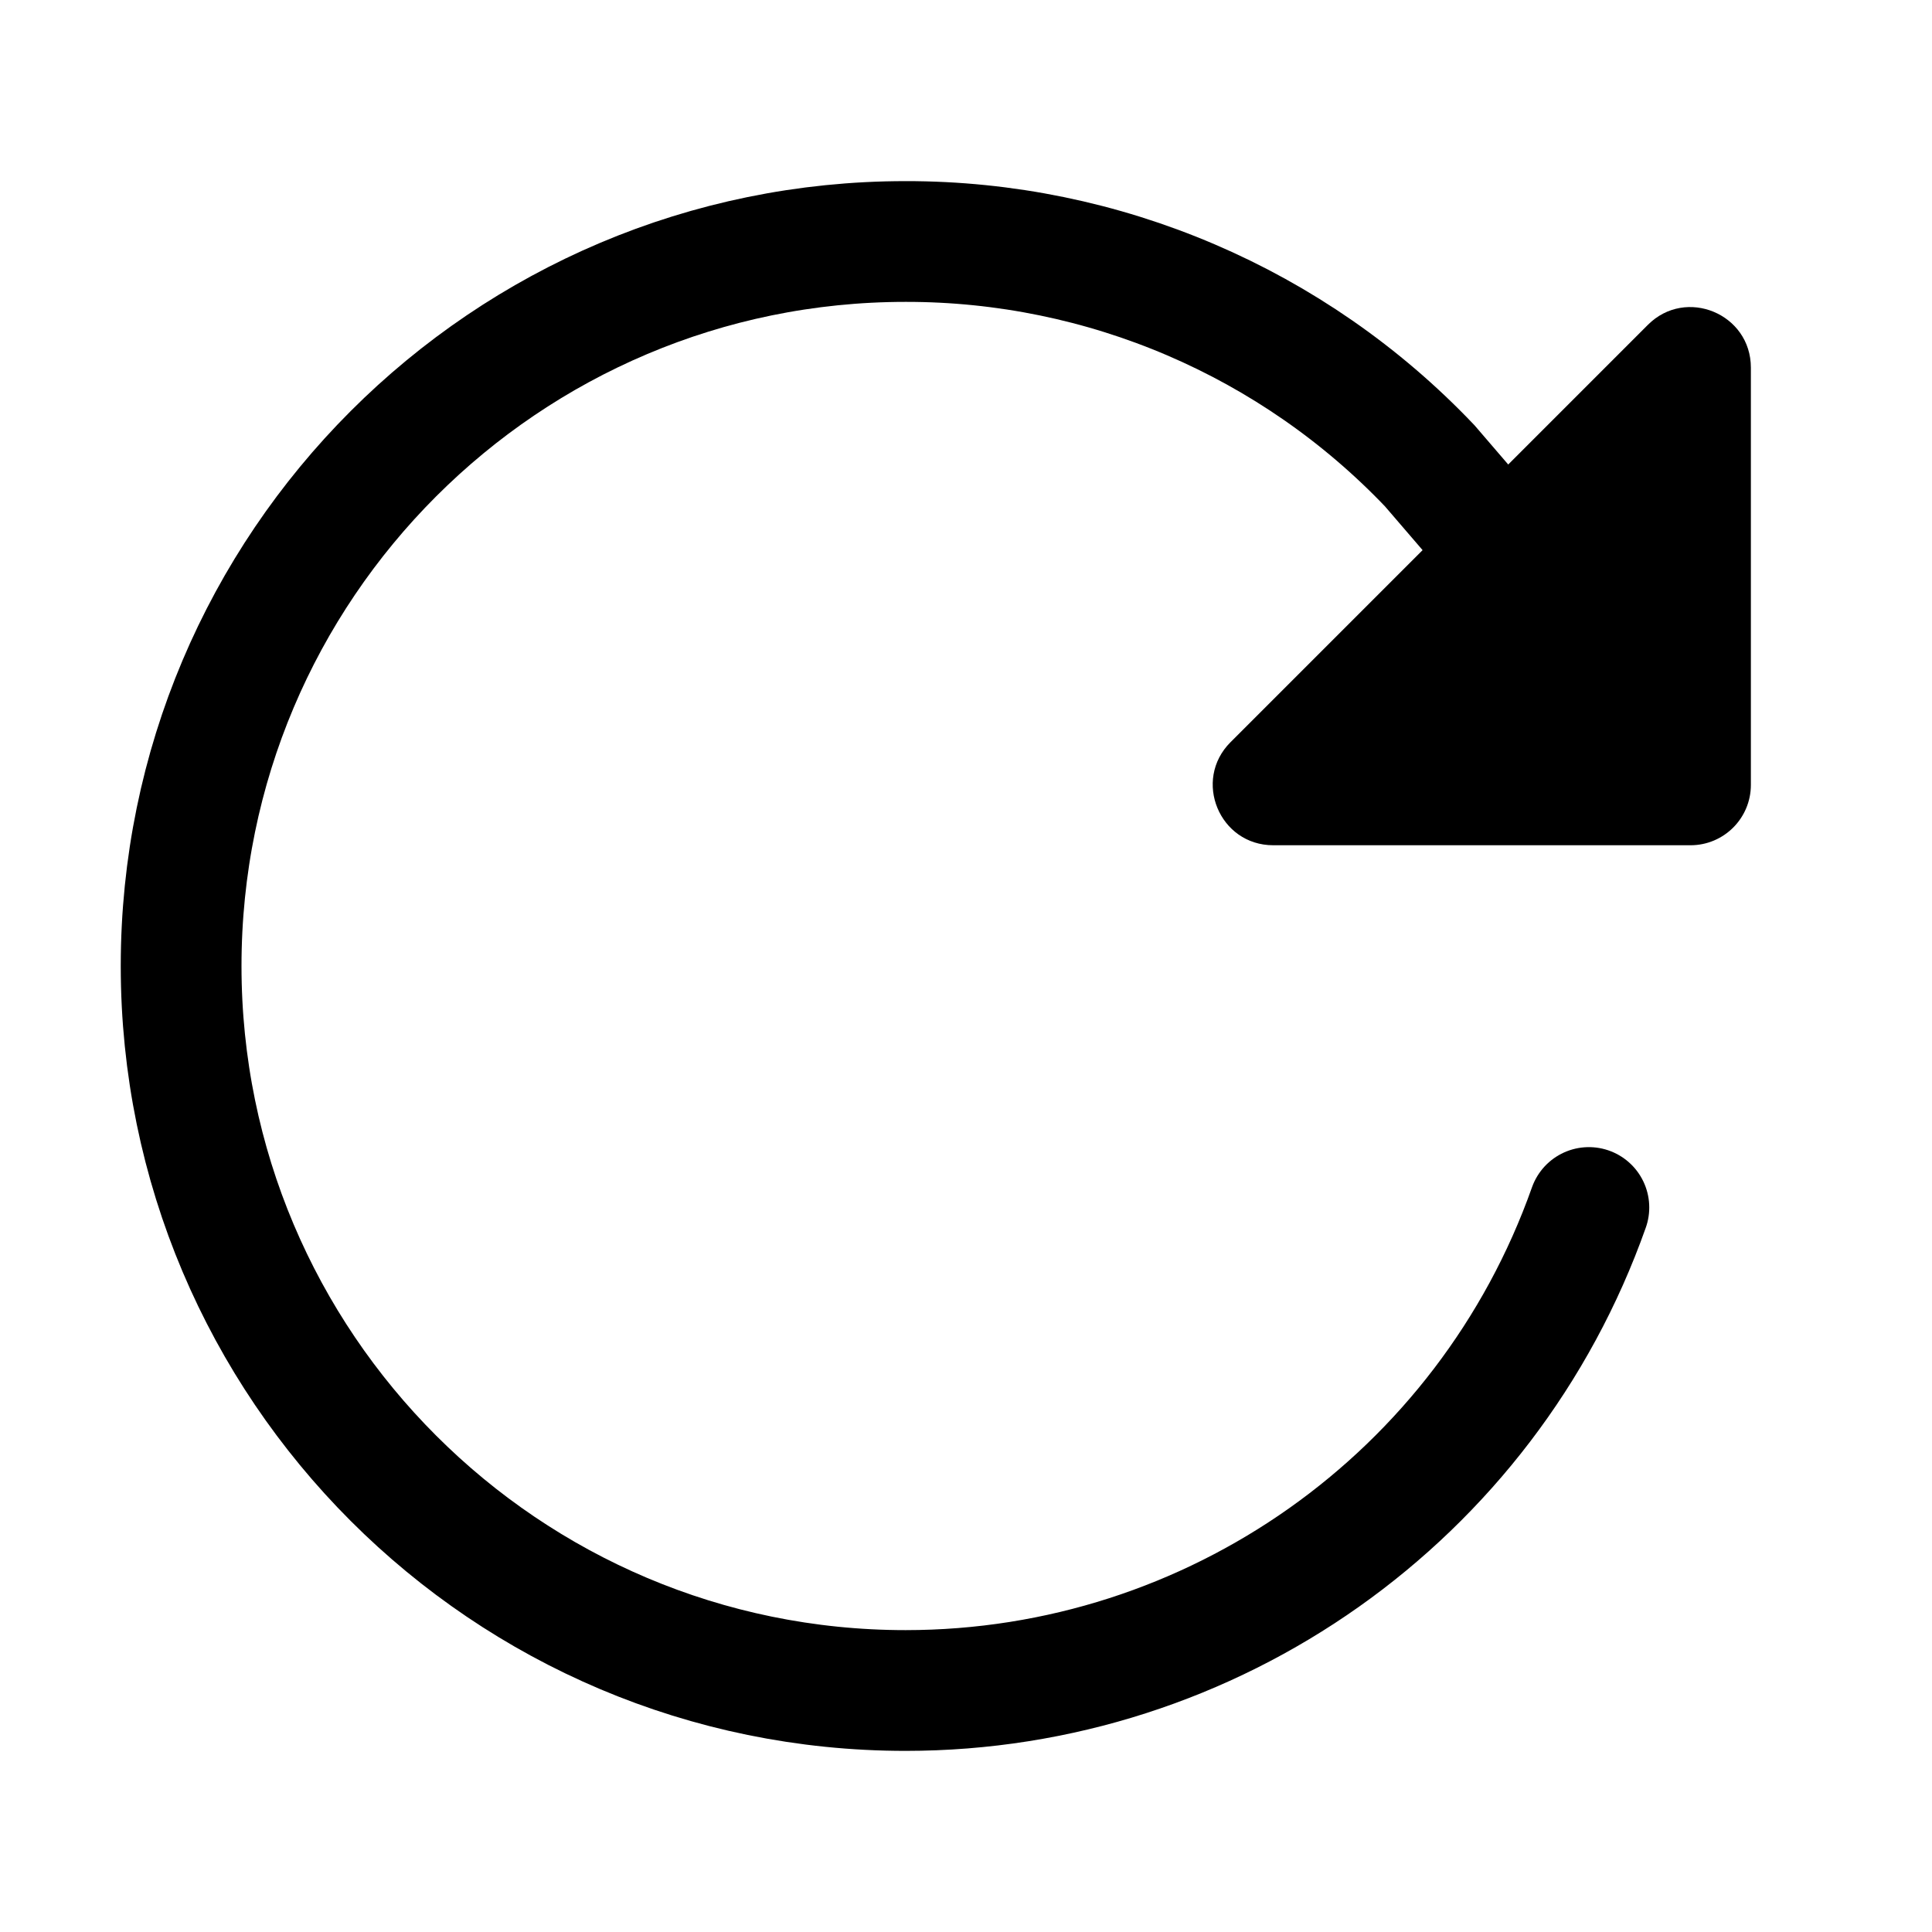
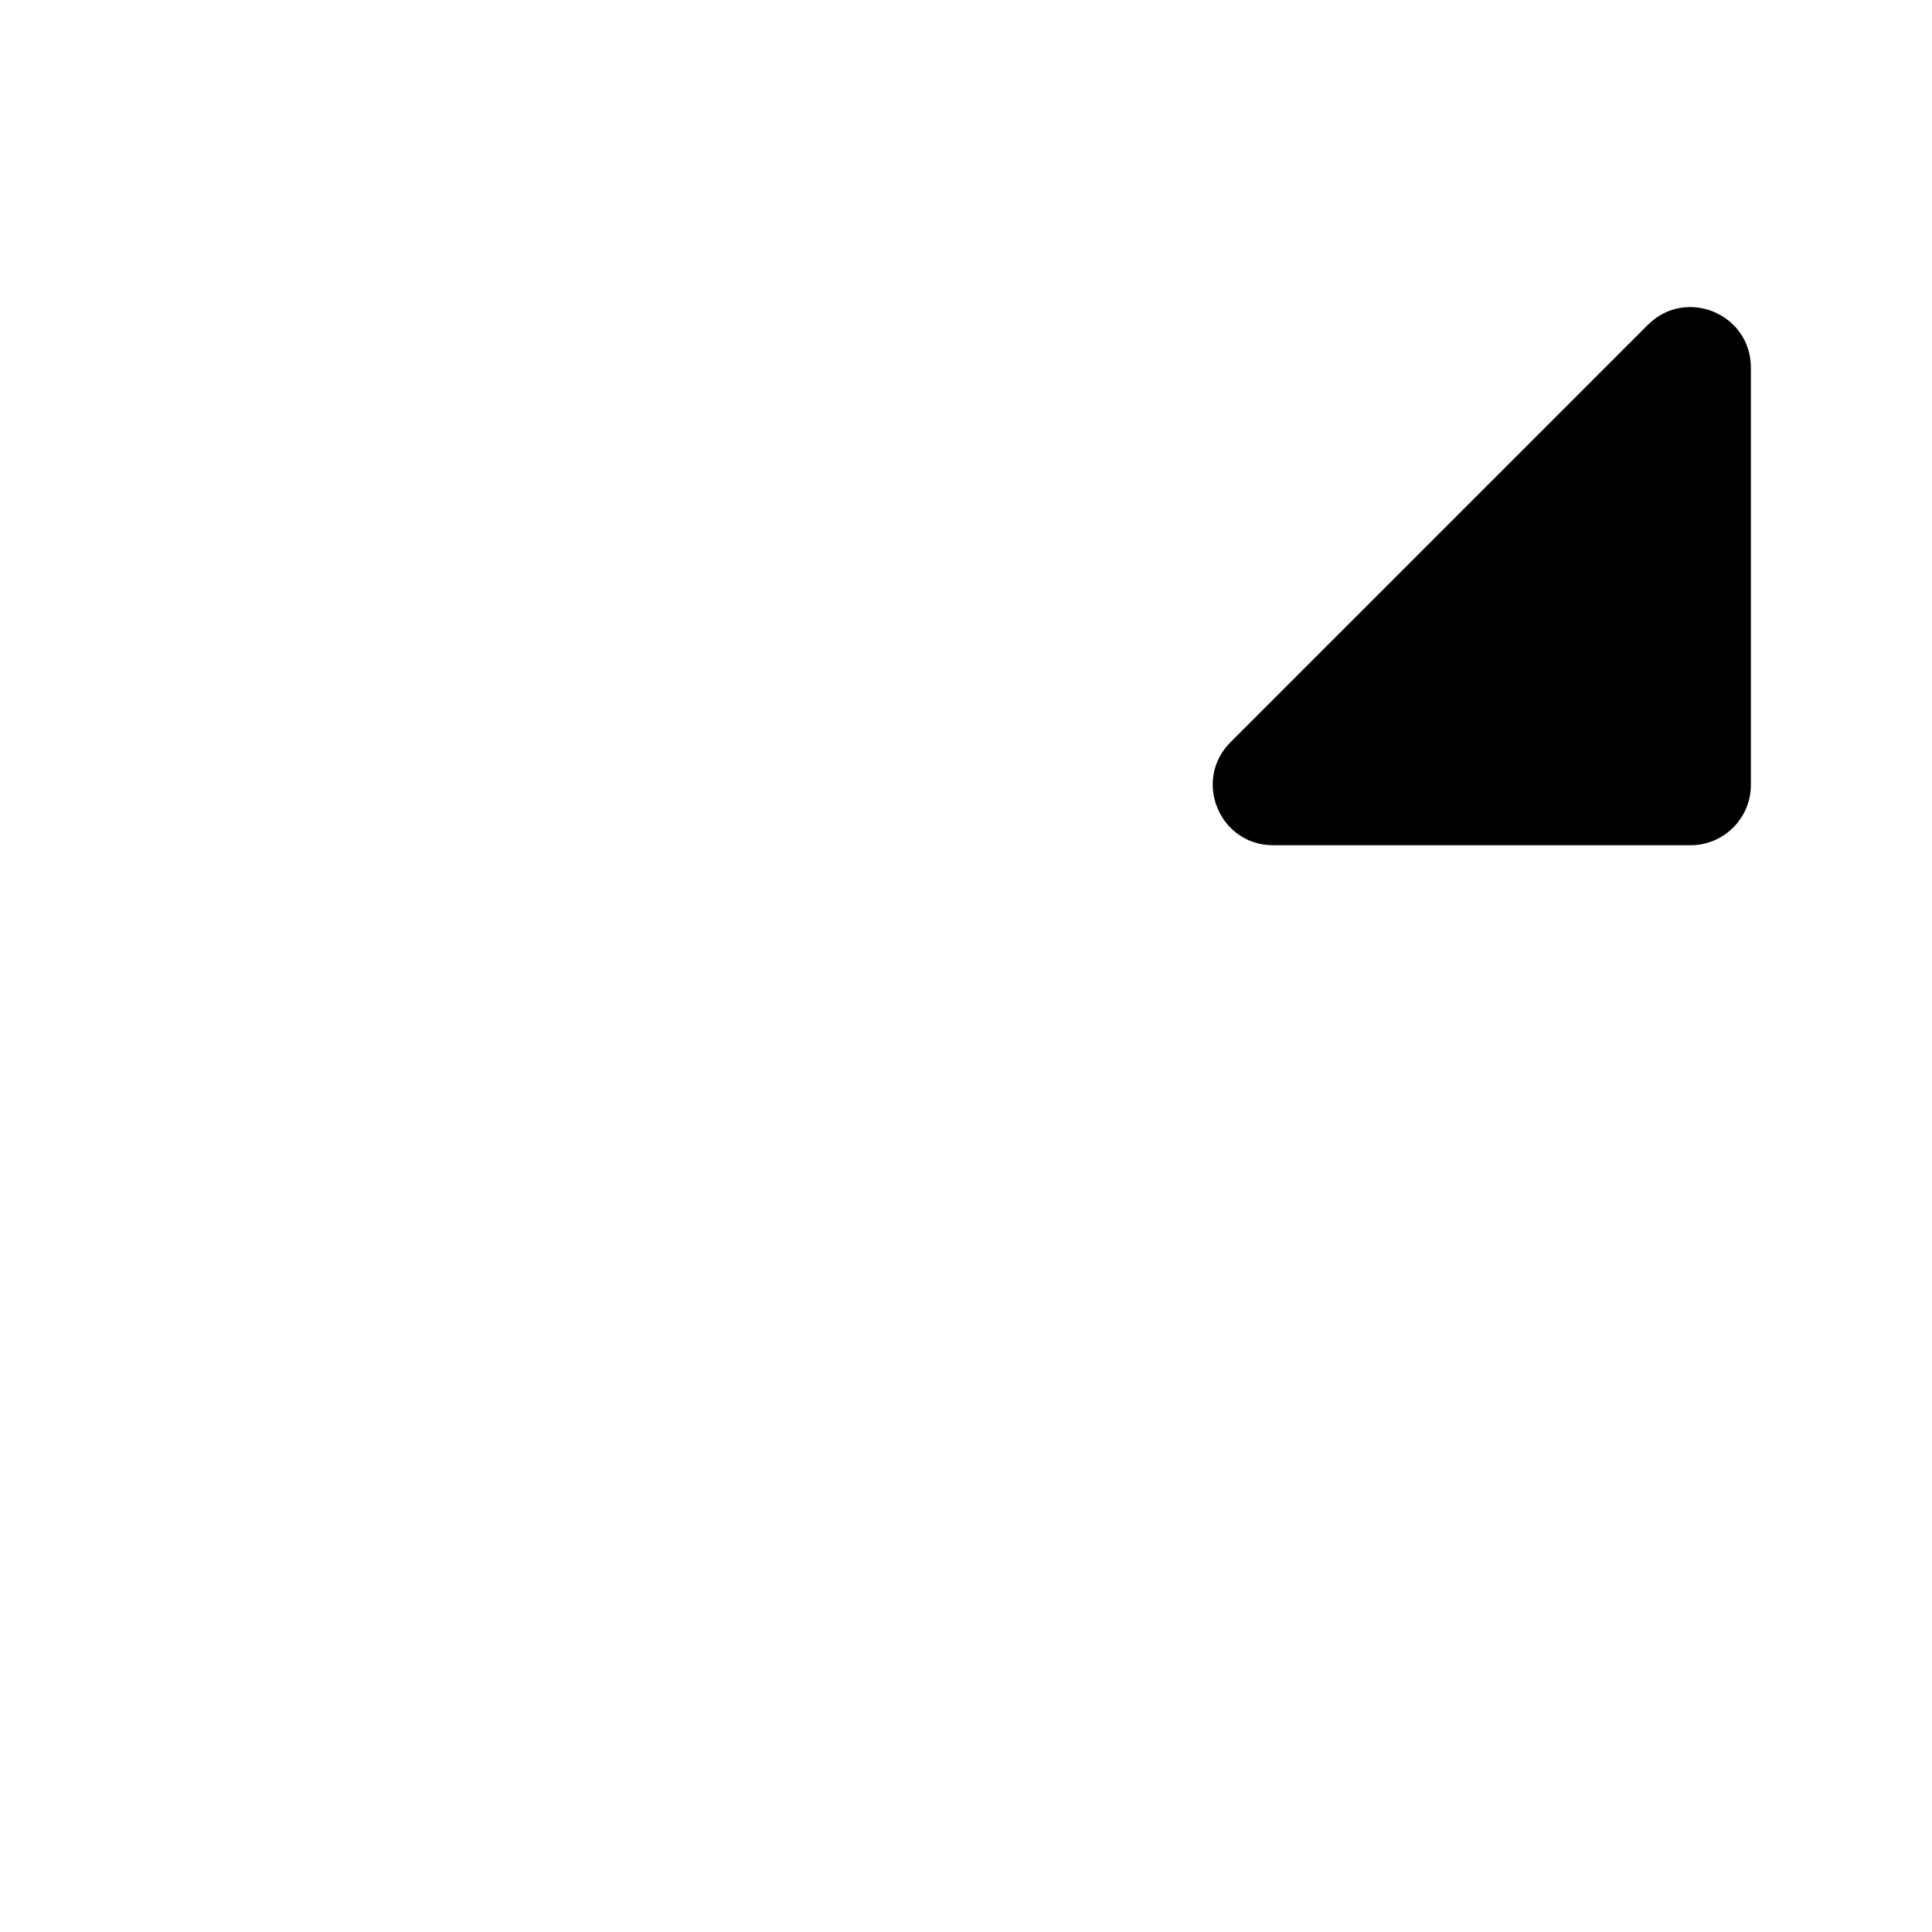
<svg xmlns="http://www.w3.org/2000/svg" width="512" height="512" viewBox="0 0 512 512">
-   <path fill="none" stroke="#000000" stroke-linecap="round" stroke-miterlimit="10" stroke-width="32" d="m400 148l-21.12-24.57A191.43 191.43 0 0 0 240 64C134 64 48 150 48 256s86 192 192 192a192.09 192.09 0 0 0 181.07-128" />
-   <path fill="#000000" d="M464 97.42V208a16 16 0 0 1-16 16H337.42c-14.26 0-21.4-17.23-11.32-27.31L436.69 86.1C446.77 76 464 83.16 464 97.42" />
+   <path fill="none" stroke="oklch(0 0 0)" stroke-linecap="round" stroke-miterlimit="10" stroke-width="32" d="m400 148l-21.12-24.57A191.43 191.43 0 0 0 240 64C134 64 48 150 48 256s86 192 192 192a192.09 192.09 0 0 0 181.07-128" />
+   <path fill="oklch(0 0 0)" d="M464 97.42V208a16 16 0 0 1-16 16H337.42c-14.26 0-21.4-17.23-11.32-27.31L436.69 86.1C446.77 76 464 83.16 464 97.42" />
</svg>
